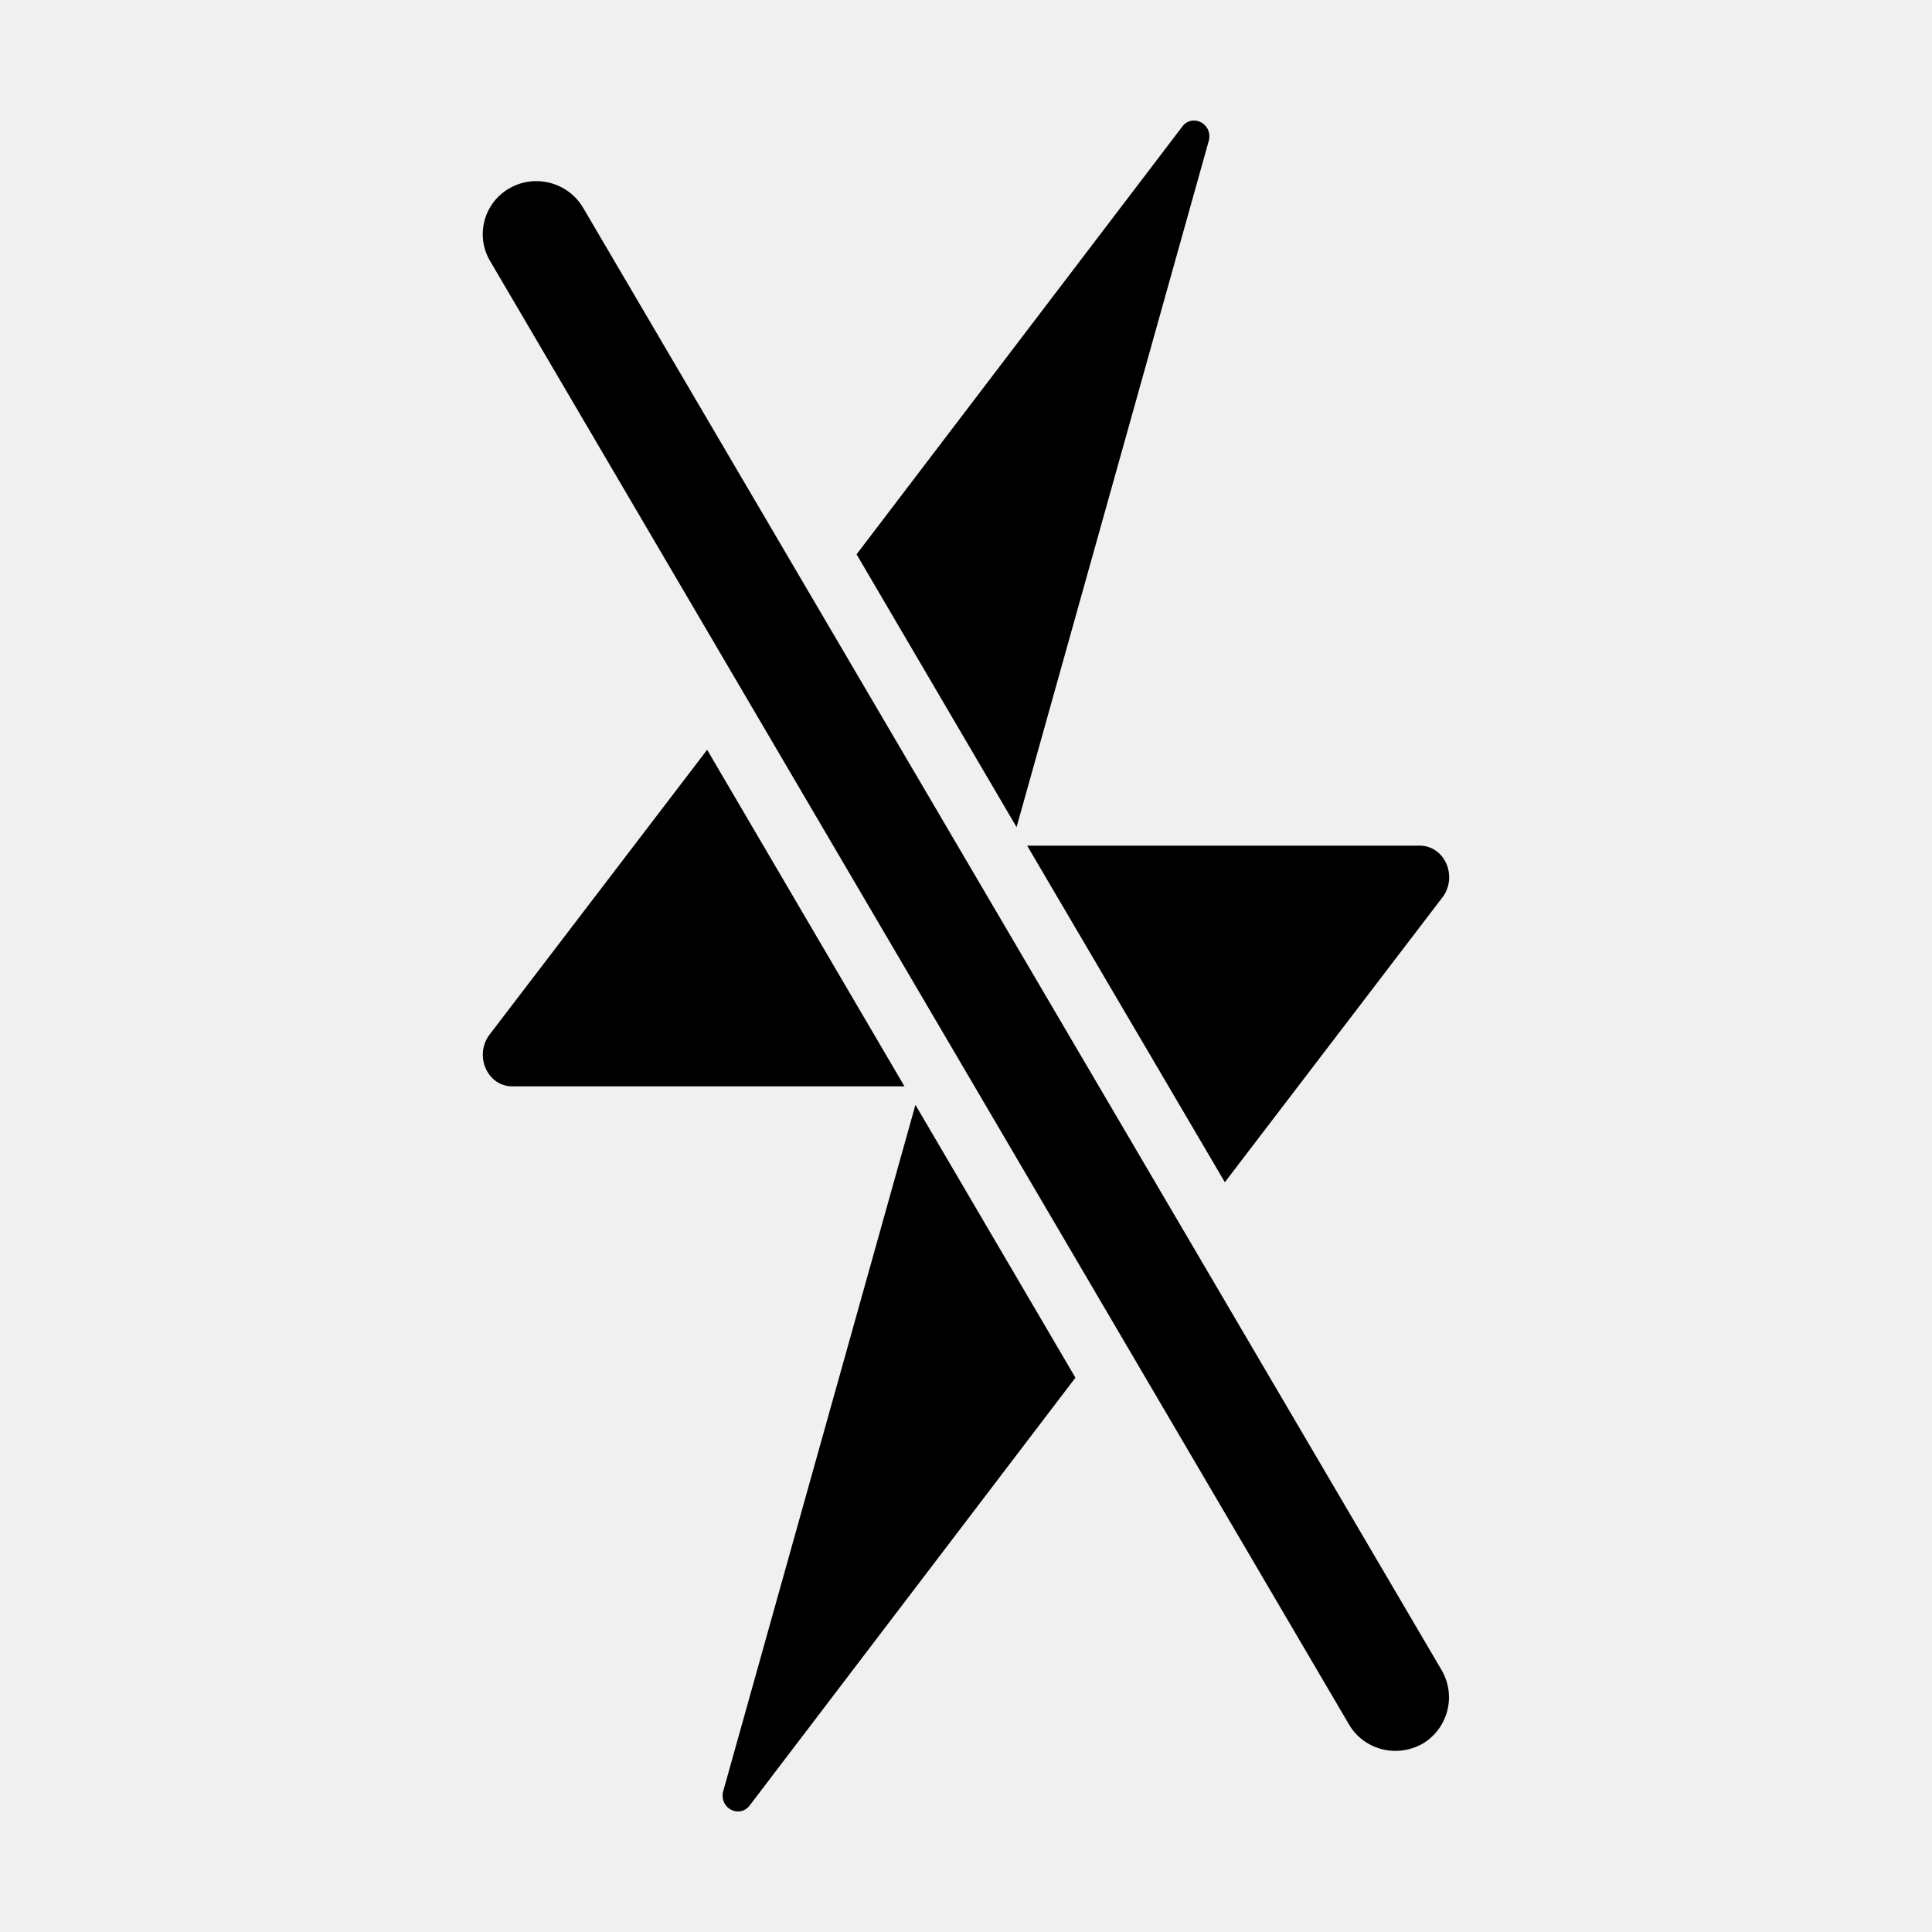
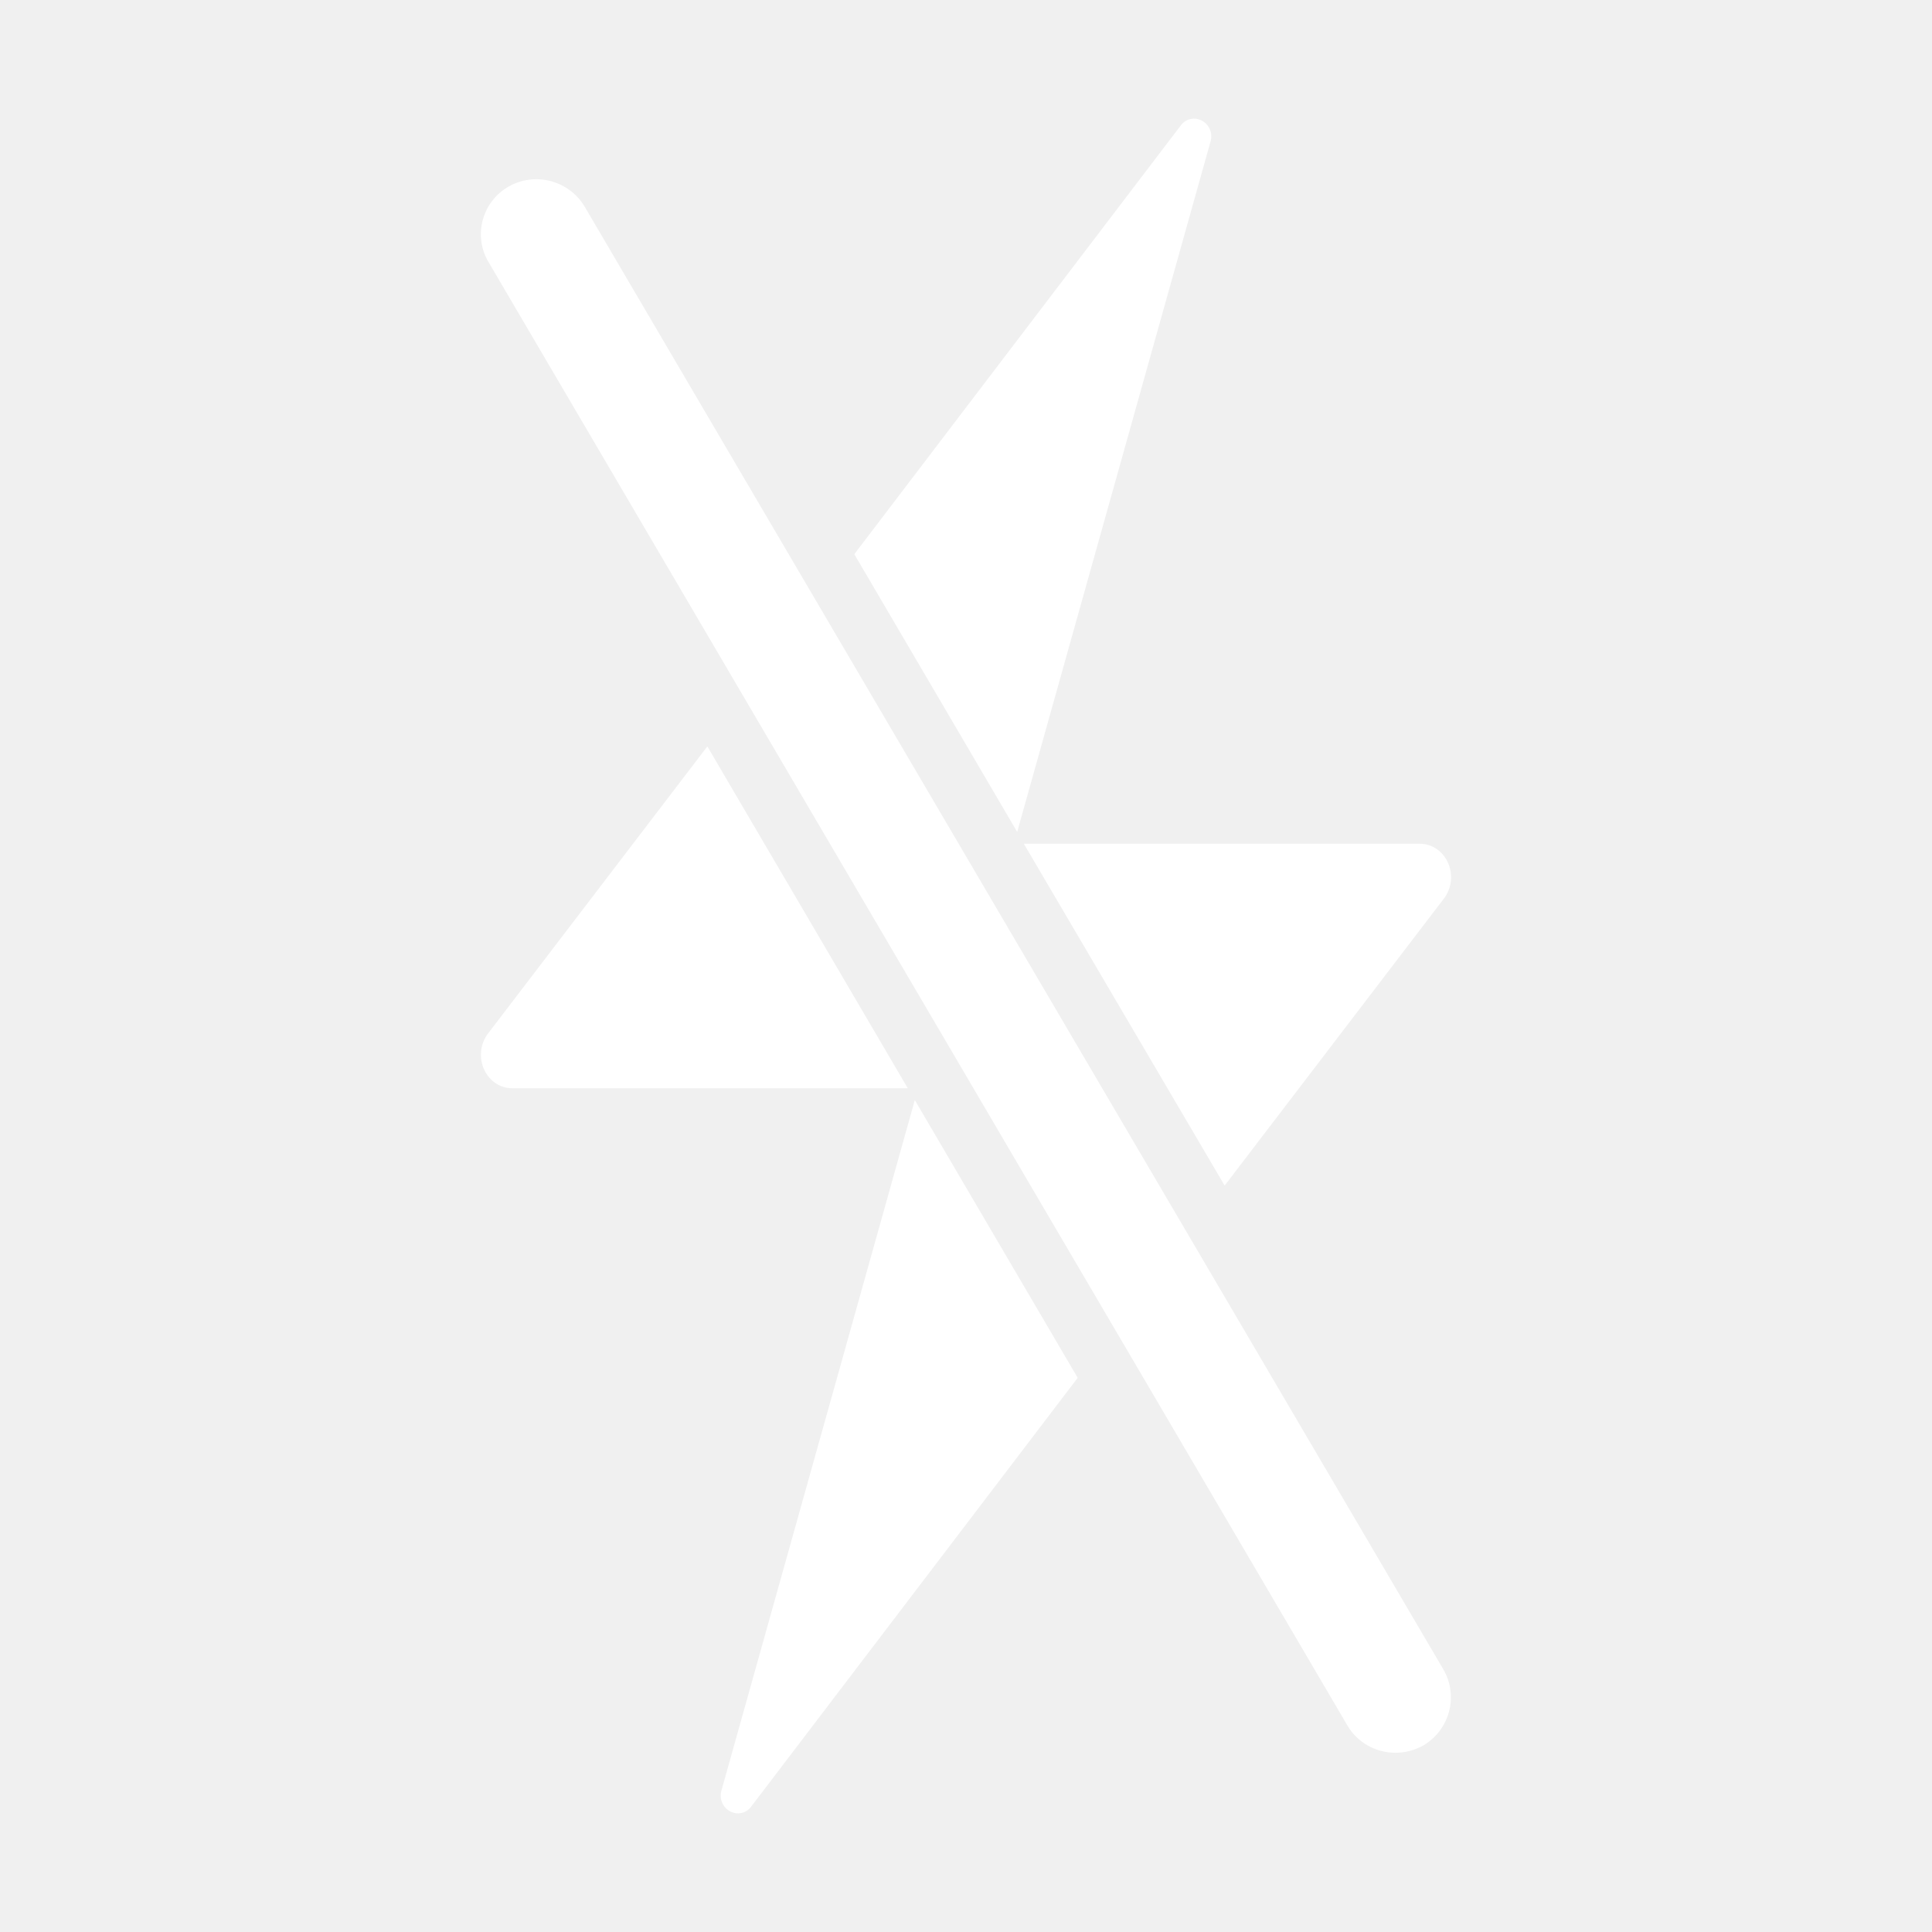
- <svg xmlns="http://www.w3.org/2000/svg" version="1.1" id="Layer_1" x="0px" y="0px" viewBox="0 0 512 512" style="enable-background:new 0 0 512 512;" xml:space="preserve">
+ <svg xmlns="http://www.w3.org/2000/svg" version="1.1" id="Layer_1" x="0px" y="0px" viewBox="0 0 512 512" style="enable-background:new 0 0 512 512;" xml:space="preserve" stroke="white" fill="white">
  <g>
    <path d="M382.1,442.7L154.5,55c-4-6.7-12.7-9-19.5-5.1c-6.8,3.9-9.1,12.6-5.1,19.3L357.5,457c2.6,4.5,7.4,7,12.3,7   c2.4,0,4.9-0.6,7.2-1.9C383.7,458.1,386,449.5,382.1,442.7z" />
    <path d="M324.6,313.3l57.9-75.8c3.8-5.6,0.2-13.4-6.3-13.4H272.2L324.6,313.3z" />
    <path d="M320.4,37.1c0.9-4.5-4.6-7.1-7.2-3.4L227,146.9l42.4,72.3L320.4,37.1z" />
    <path d="M187.4,198.7l-57.9,75.8c-3.8,5.6-0.2,13.4,6.3,13.4h103.9L187.4,198.7z" />
    <path d="M191.6,474.9c-0.9,4.5,4.6,7.1,7.2,3.4L285,365.1l-42.4-72.3L191.6,474.9z" />
  </g>
</svg>
